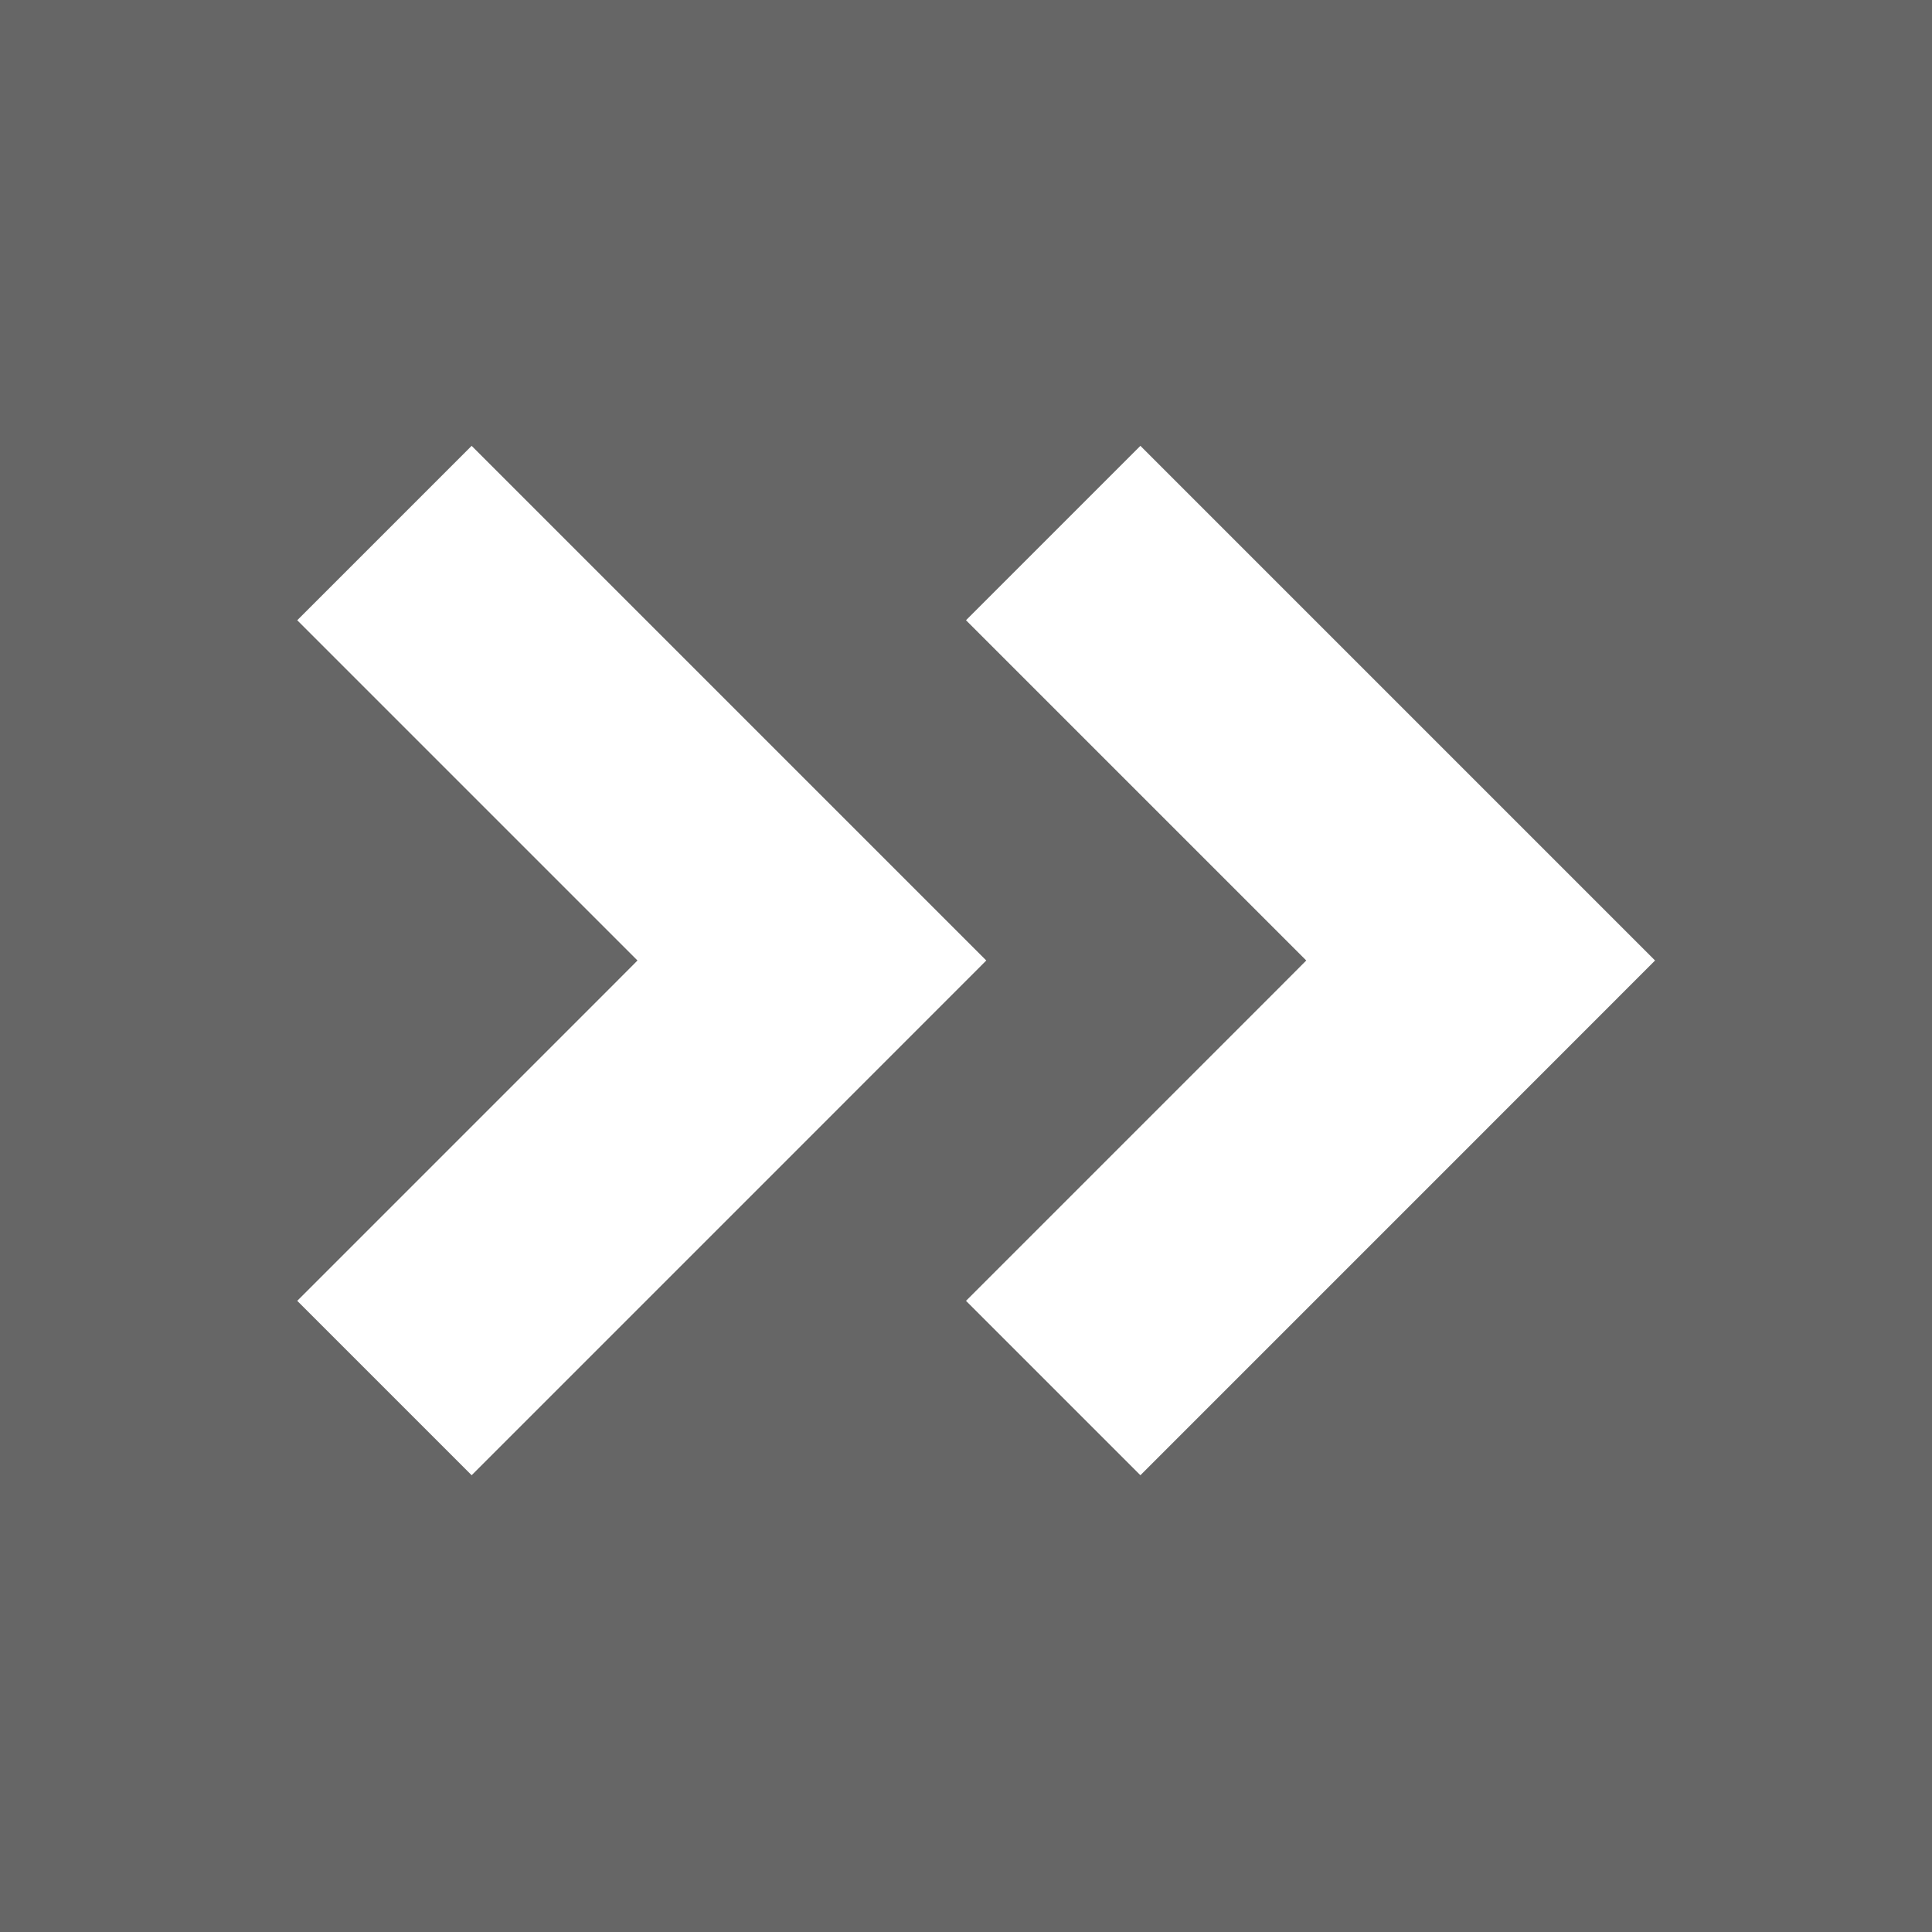
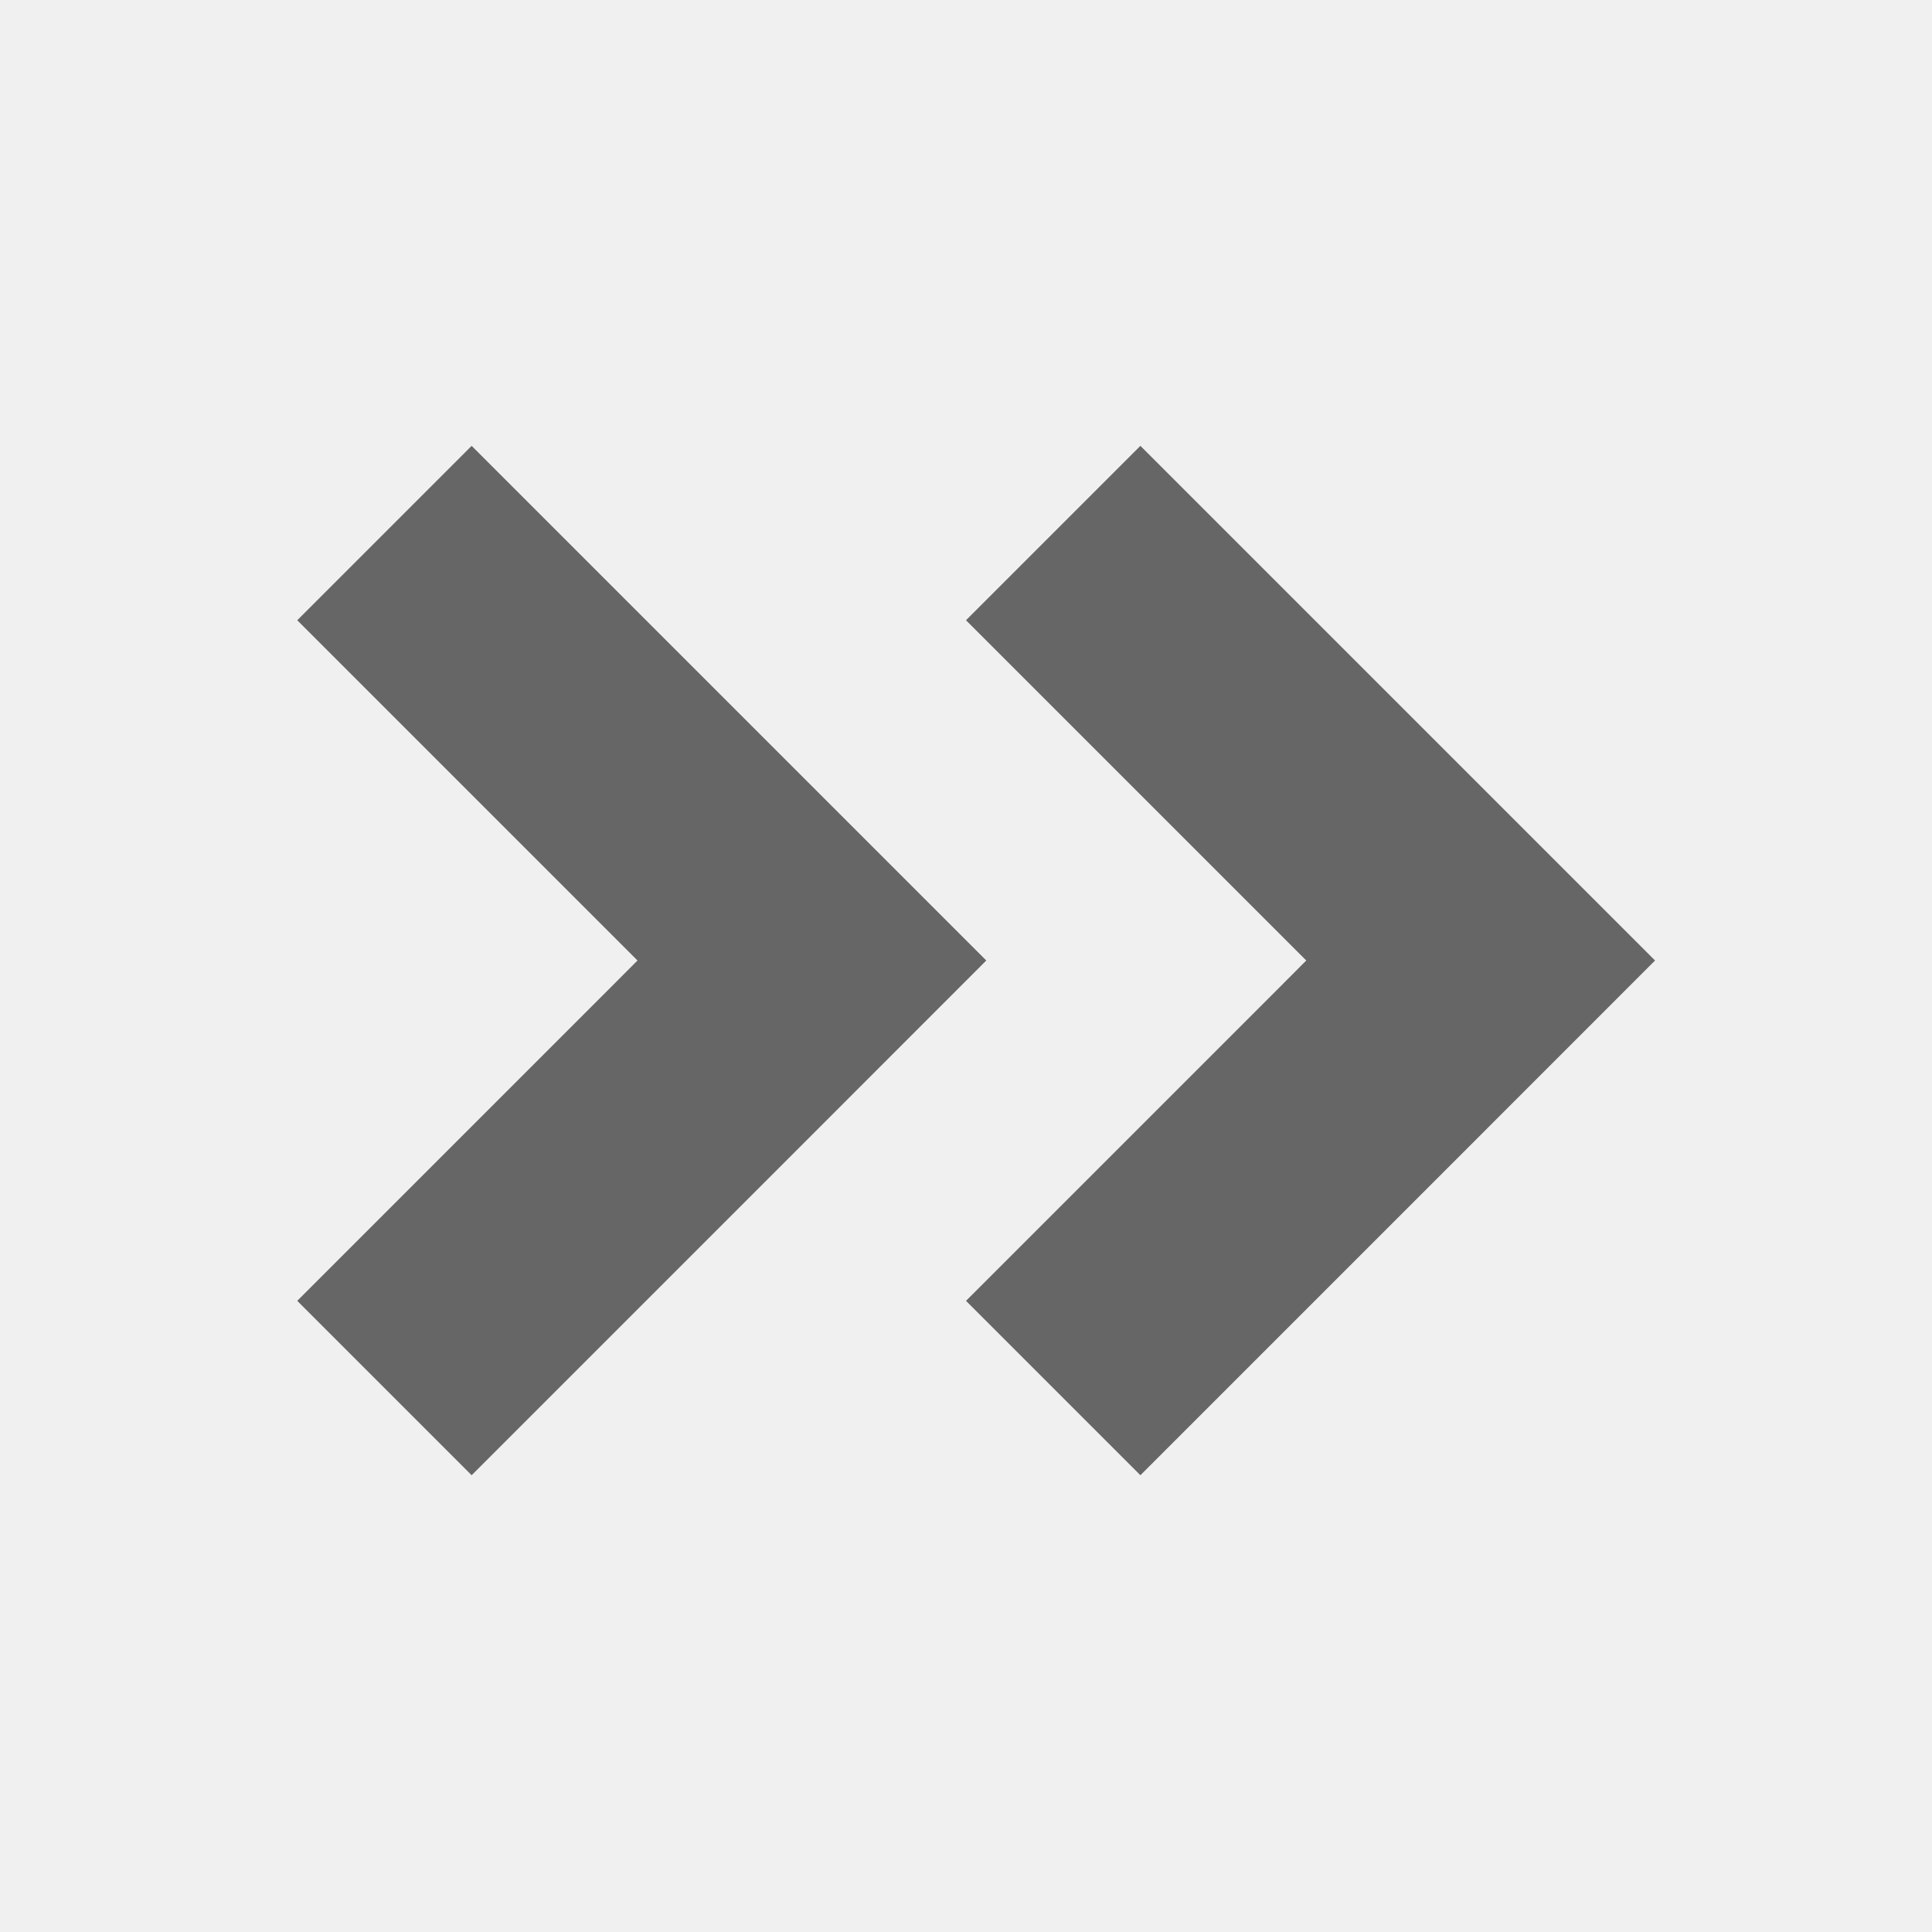
<svg xmlns="http://www.w3.org/2000/svg" width="26px" height="26px" viewBox="0 0 26 26" version="1.1">
  <defs />
  <g id="Styleguide" stroke="none" stroke-width="1" fill="none" fill-rule="evenodd">
    <g id="icoon-volgende">
-       <polygon id="Fill-1" fill="#666666" points="7.10542736e-15 26 26 26 26 0 0 7.10542736e-15 7.10542736e-15 26" />
-       <polygon id="Fill-2" fill="#FFFFFF" points="10.62 10.273 6.347 6 4 8.347 8.273 12.62 8.579 12.926 8.273 13.233 4 17.506 6.347 19.853 10.62 15.58 13.273 12.926 10.62 10.273" />
-       <polygon id="Fill-3" fill="#FFFFFF" points="19.62 10.273 15.347 6 13 8.347 17.273 12.62 17.579 12.926 17.273 13.233 13 17.506 15.347 19.853 19.62 15.58 22.273 12.926 19.62 10.273" />
+       <polygon id="Fill-2" fill="#666666" points="10.62 10.273 6.347 6 4 8.347 8.273 12.62 8.579 12.926 8.273 13.233 4 17.506 6.347 19.853 10.62 15.58 13.273 12.926 10.62 10.273" />
+       <polygon id="Fill-3" fill="#666666" points="19.62 10.273 15.347 6 13 8.347 17.273 12.62 17.579 12.926 17.273 13.233 13 17.506 15.347 19.853 19.62 15.58 22.273 12.926 19.62 10.273" />
    </g>
  </g>
</svg>
